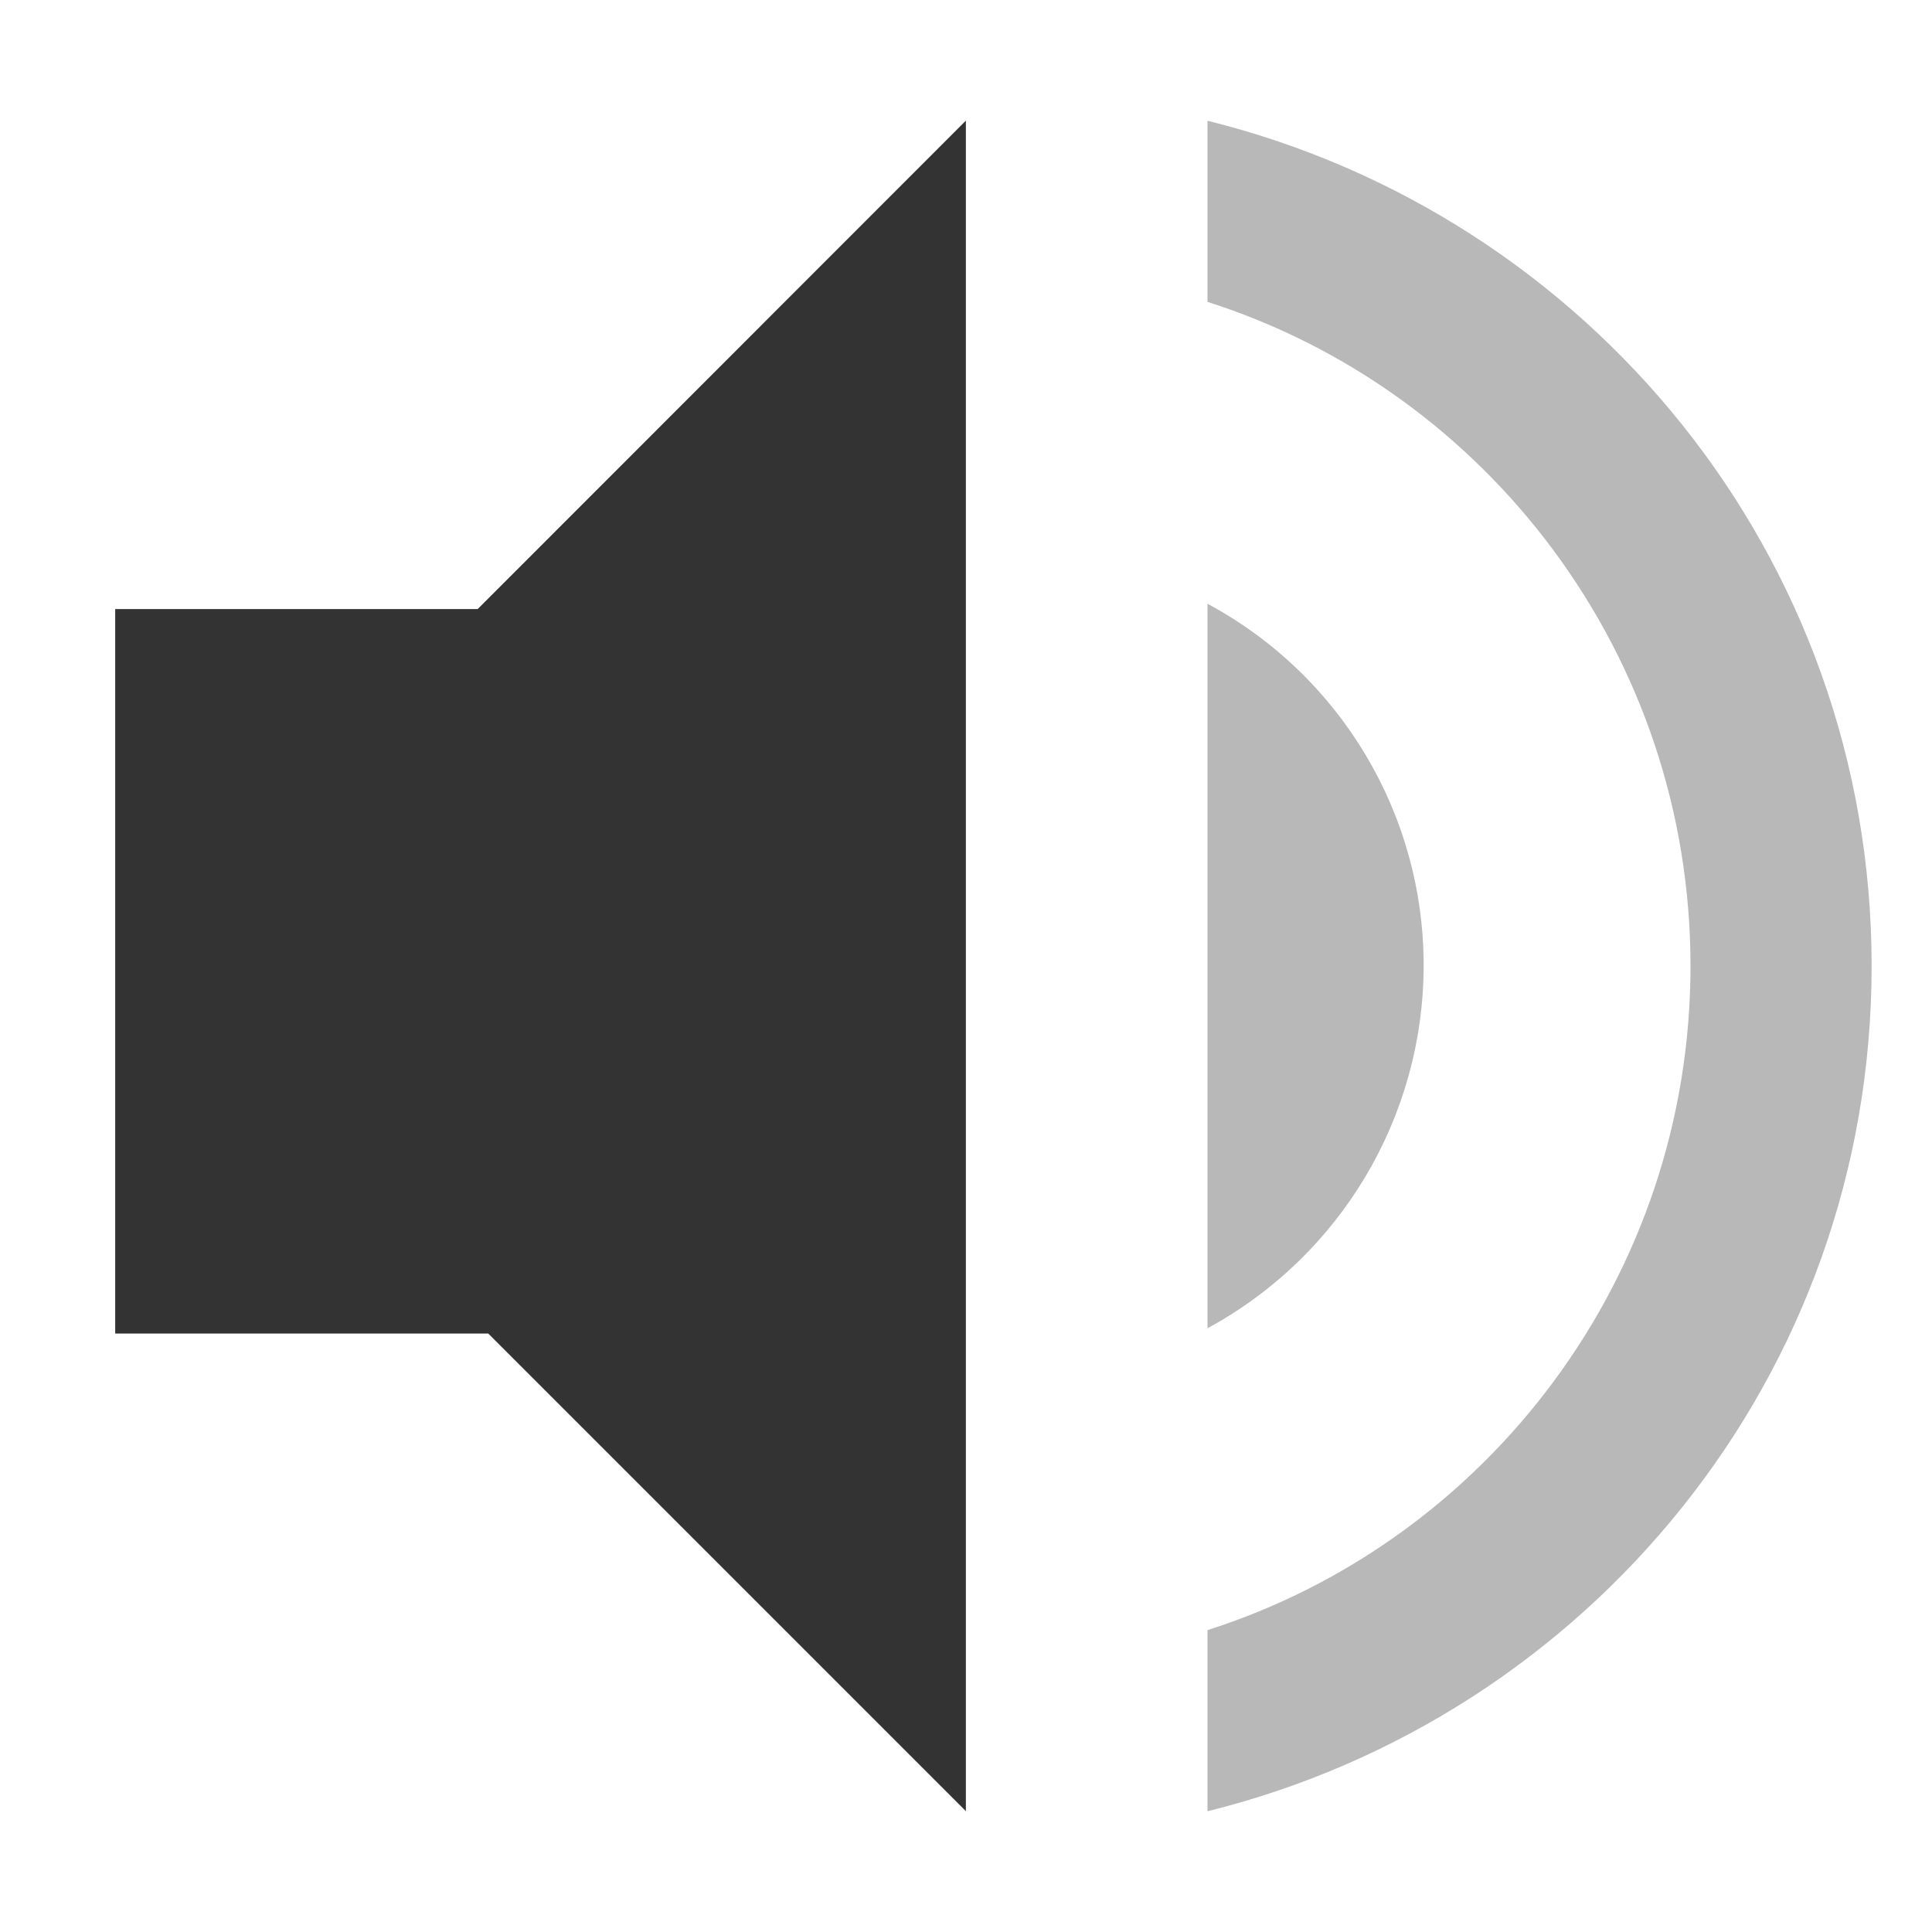
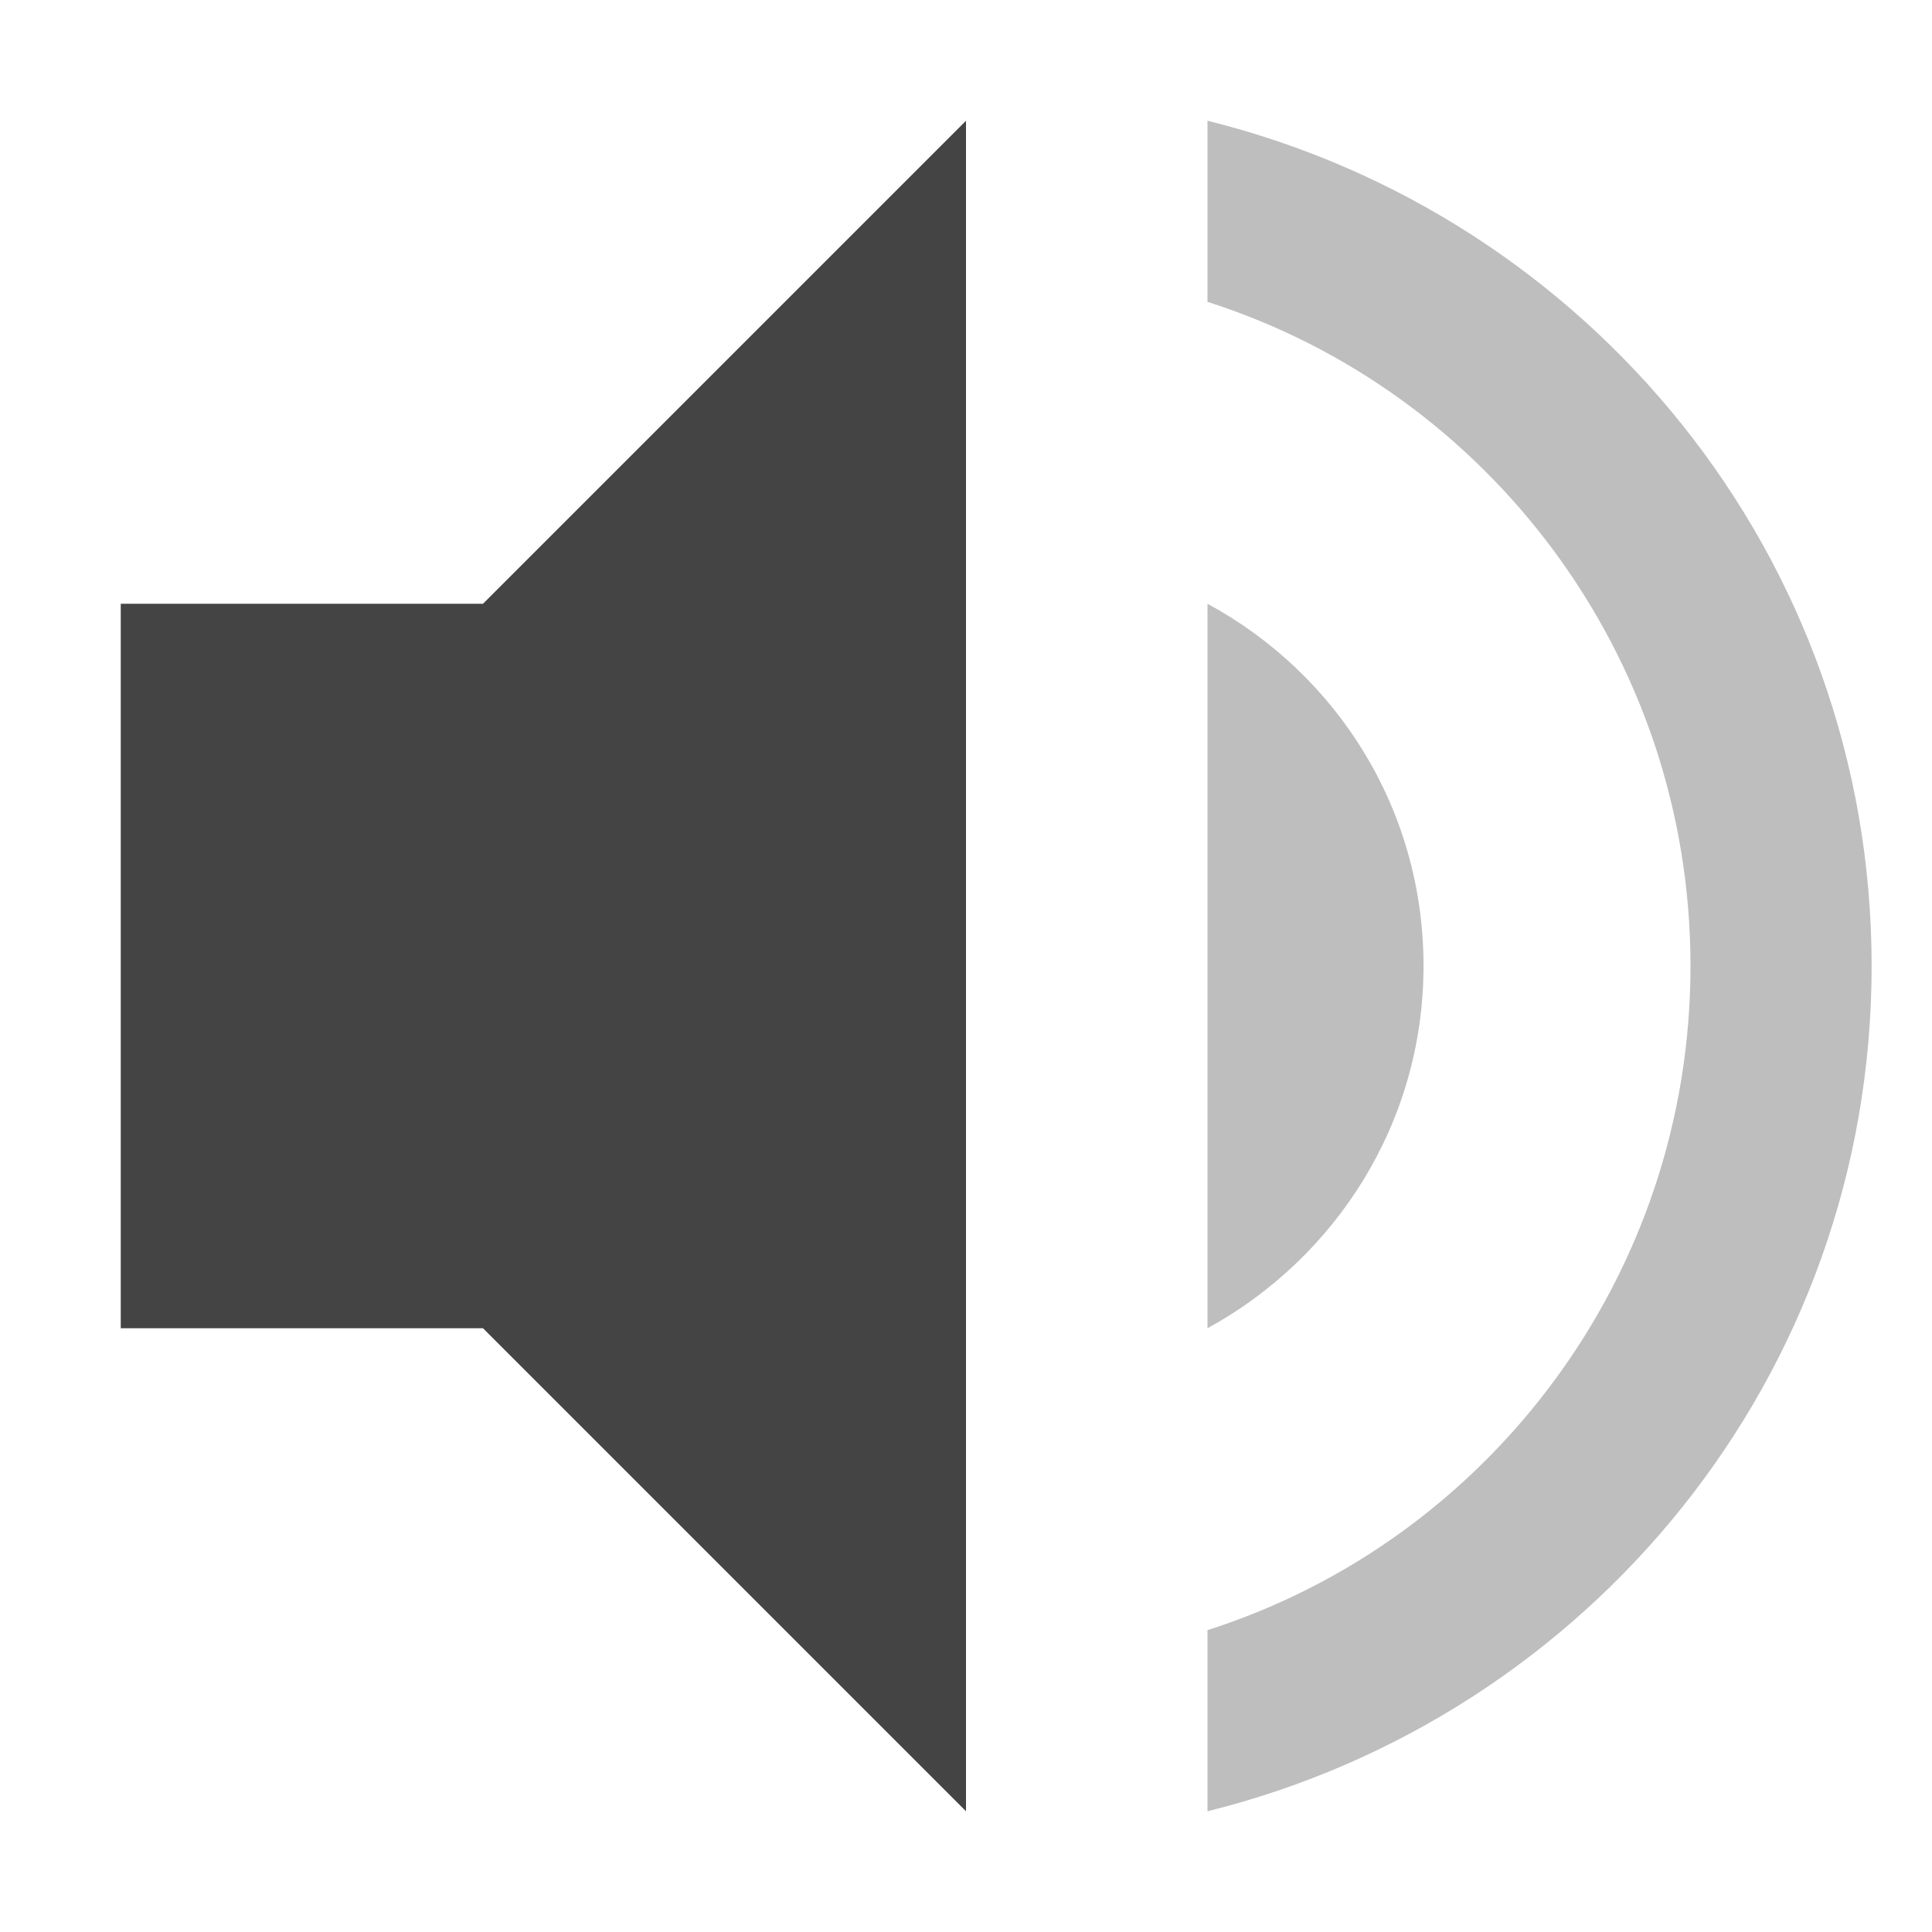
- <svg xmlns="http://www.w3.org/2000/svg" height="16" width="16" fill="#333">
-   <path d="M10 1v1.5c2.32.74 4 2.93 4 5.5s-1.68 4.76-4 5.5V15c3.15-.78 5.5-3.6 5.5-7S13.15 1.78 10 1zm1.79 7A3.4 3.4 0 0 0 10 5v6a3.42 3.42 0 0 0 1.79-3z" opacity=".35" />
-   <path d="M7.999.999L3.956 5.044H.954v6h3.09l3.955 3.955z" />
+ <svg xmlns="http://www.w3.org/2000/svg" width="16" height="16" version="1.1">
+   <path style="fill:#444444" d="M 8,1 4,5 H 1 V 11 H 4 L 8,15 Z" />
+   <path style="opacity:.35;fill:#444444" d="M 10 1 L 10 2.5 C 12.32 3.24 14 5.43 14 8 C 14 10.57 12.32 12.76 10 13.5 L 10 15 C 13.15 14.22 15.5 11.4 15.5 8 C 15.5 4.6 13.15 1.78 10 1 z M 10 5 L 10 11 C 11.06 10.42 11.789 9.3 11.789 8 C 11.789 6.7 11.07 5.58 10 5 z" />
</svg>
